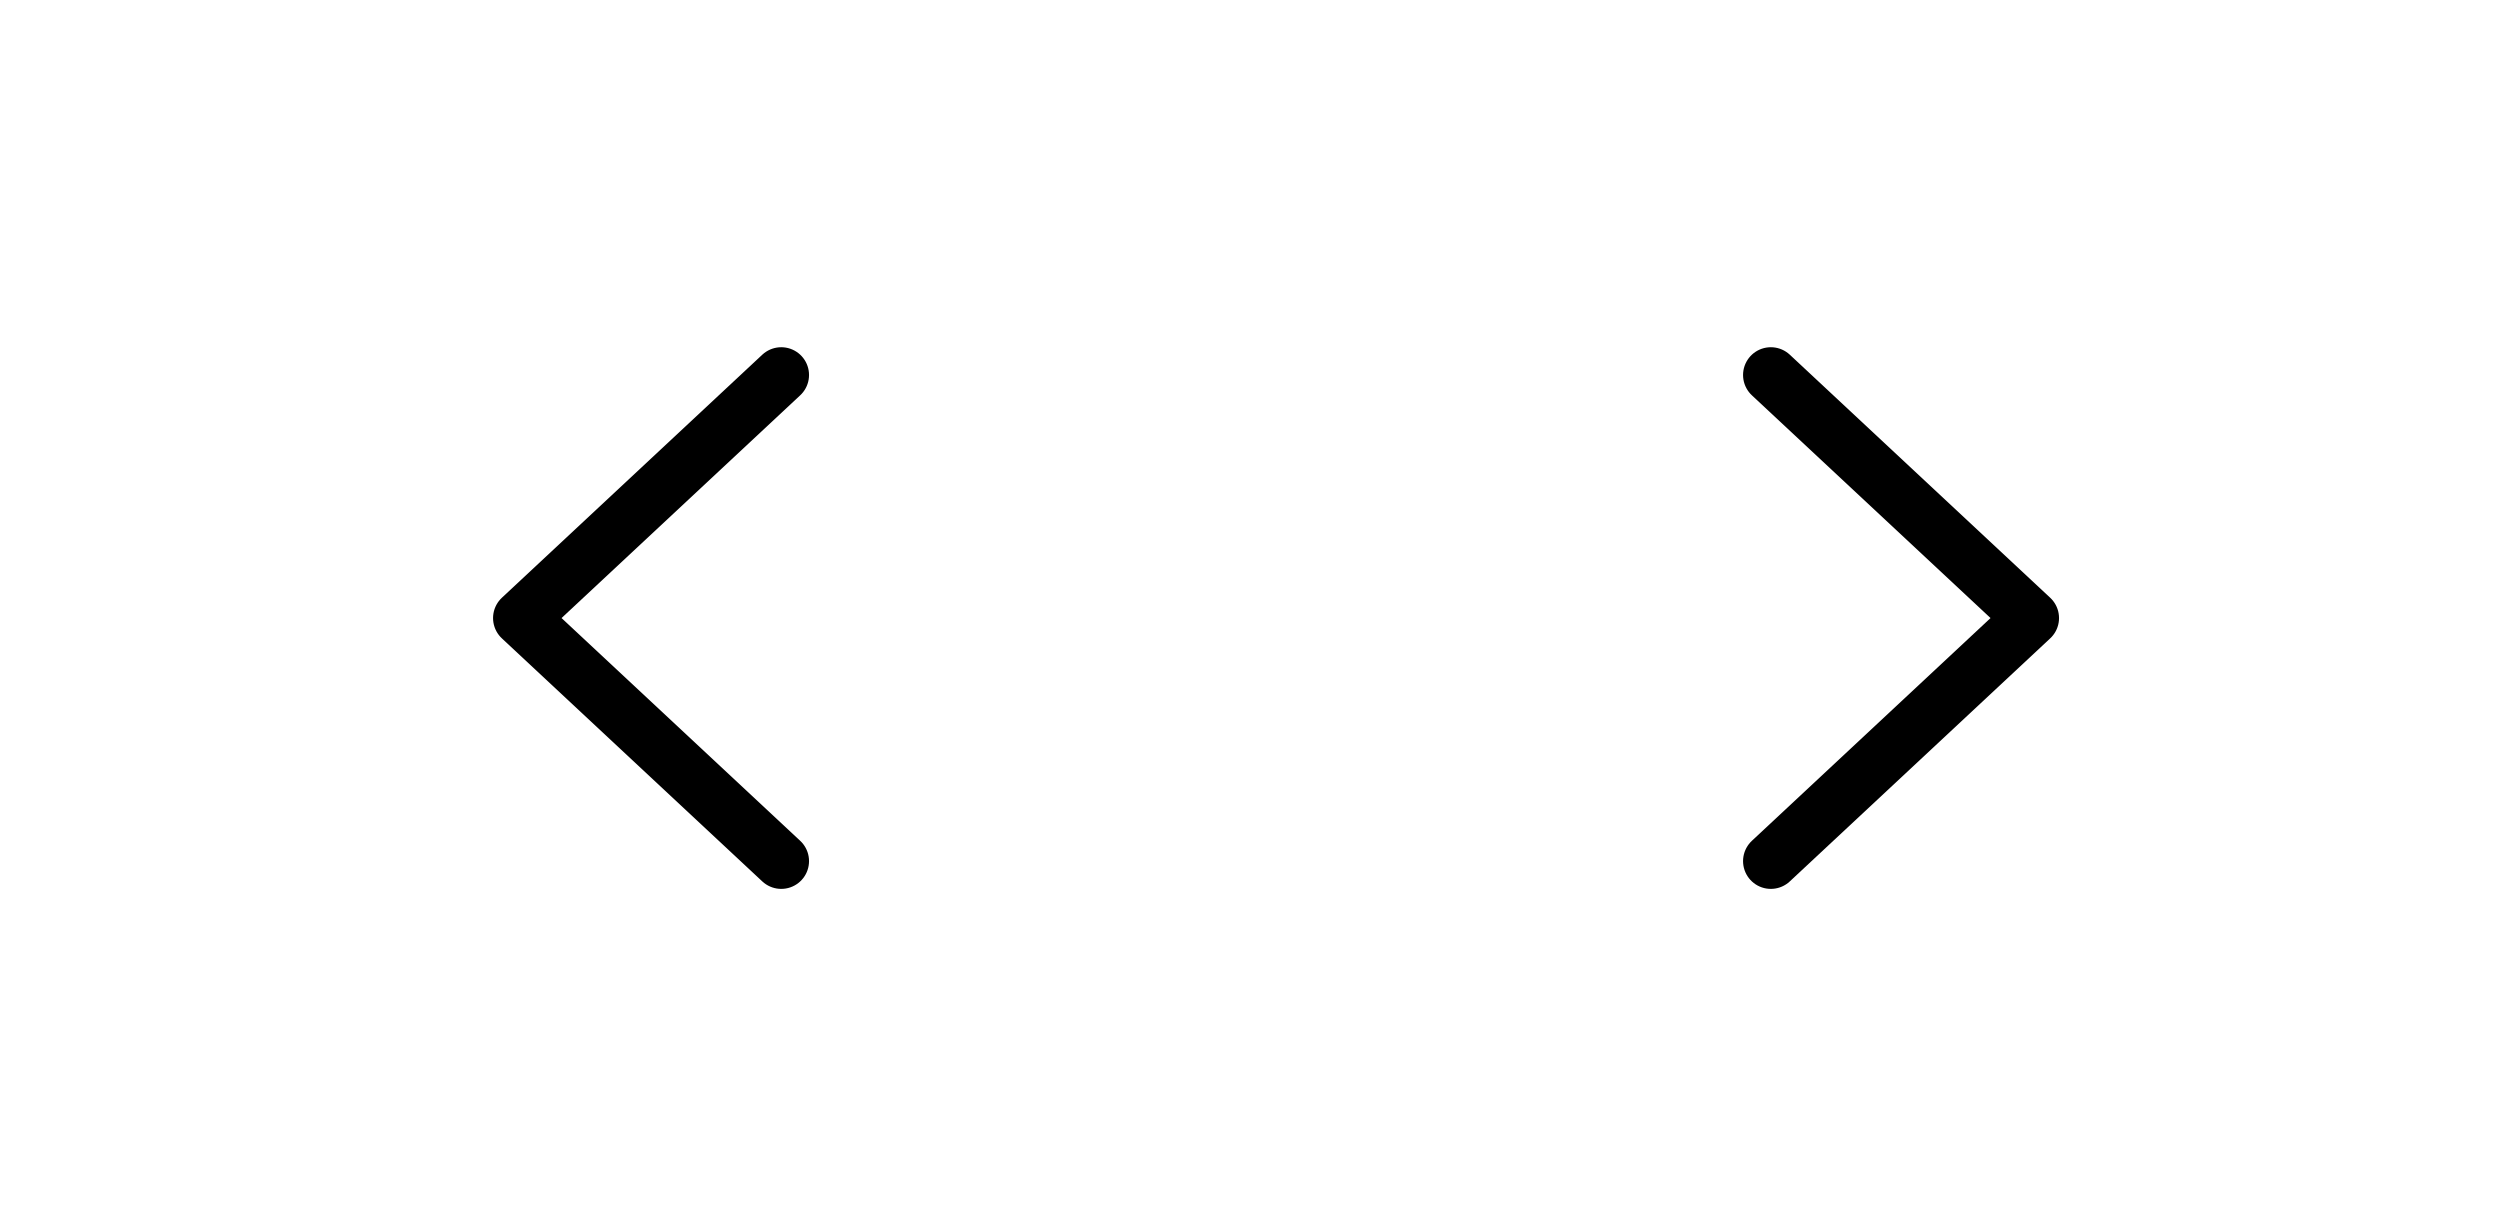
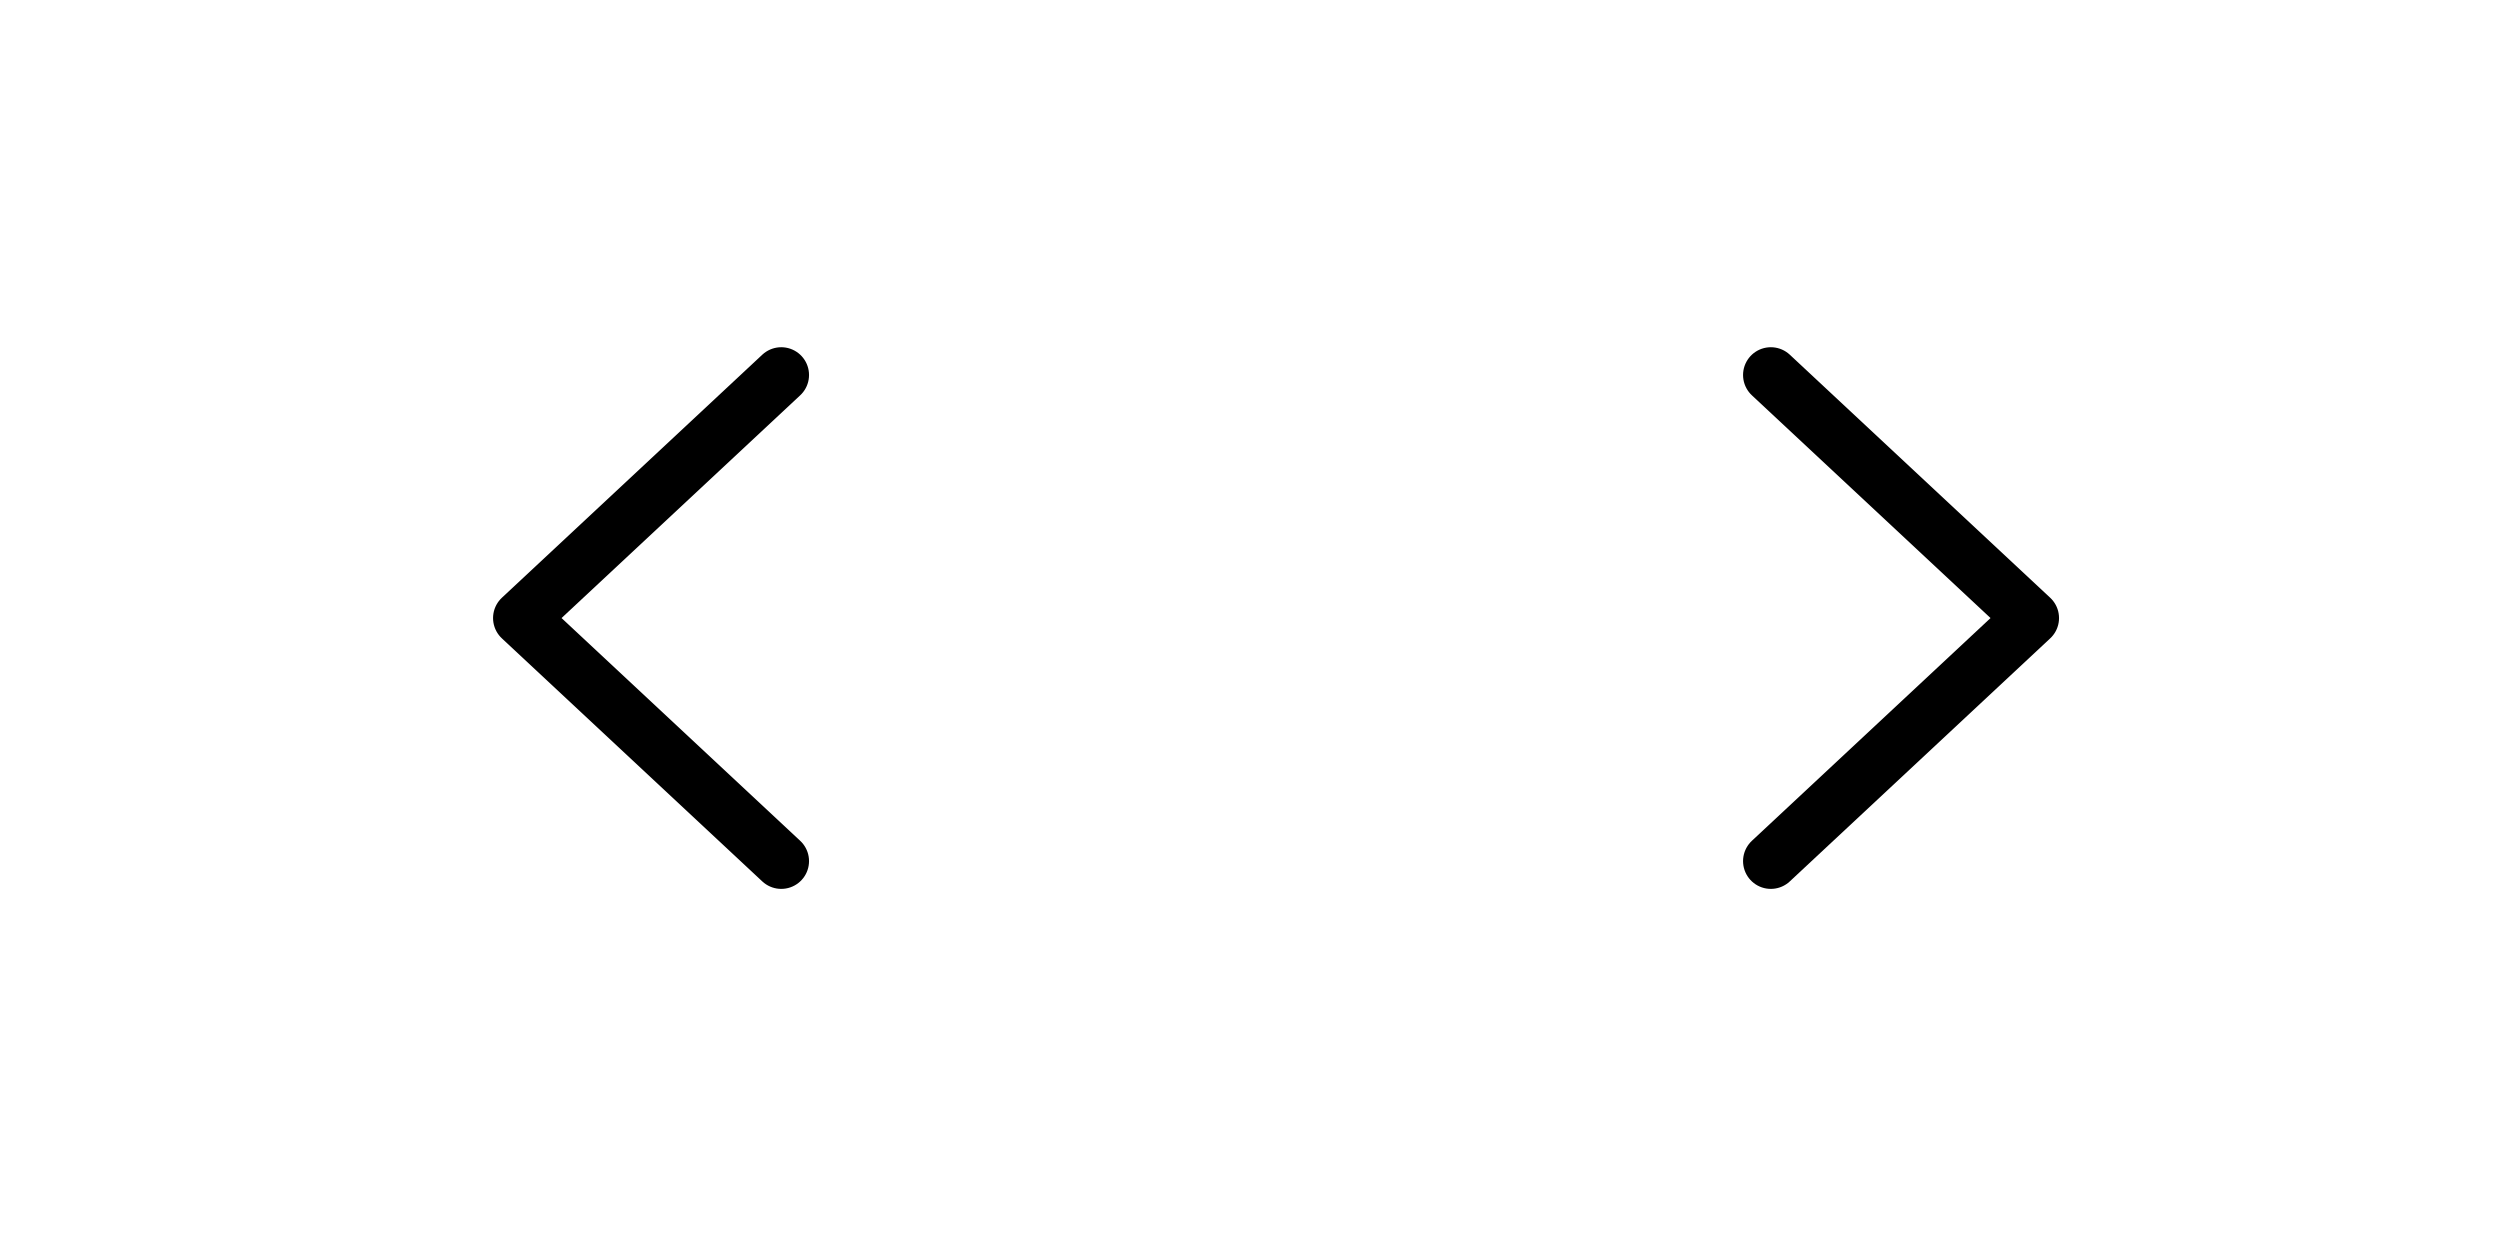
- <svg xmlns="http://www.w3.org/2000/svg" viewBox="0 0 72 35">
+ <svg xmlns="http://www.w3.org/2000/svg" viewBox="0 0 72 36">
  <g fill="none" stroke="#000" stroke-width="1.6" stroke-linecap="round" stroke-linejoin="round">
    <path d="M22.5 10.8L15 17.8l7.5 7M51 10.8l7.5 7-7.5 7" />
  </g>
</svg>
